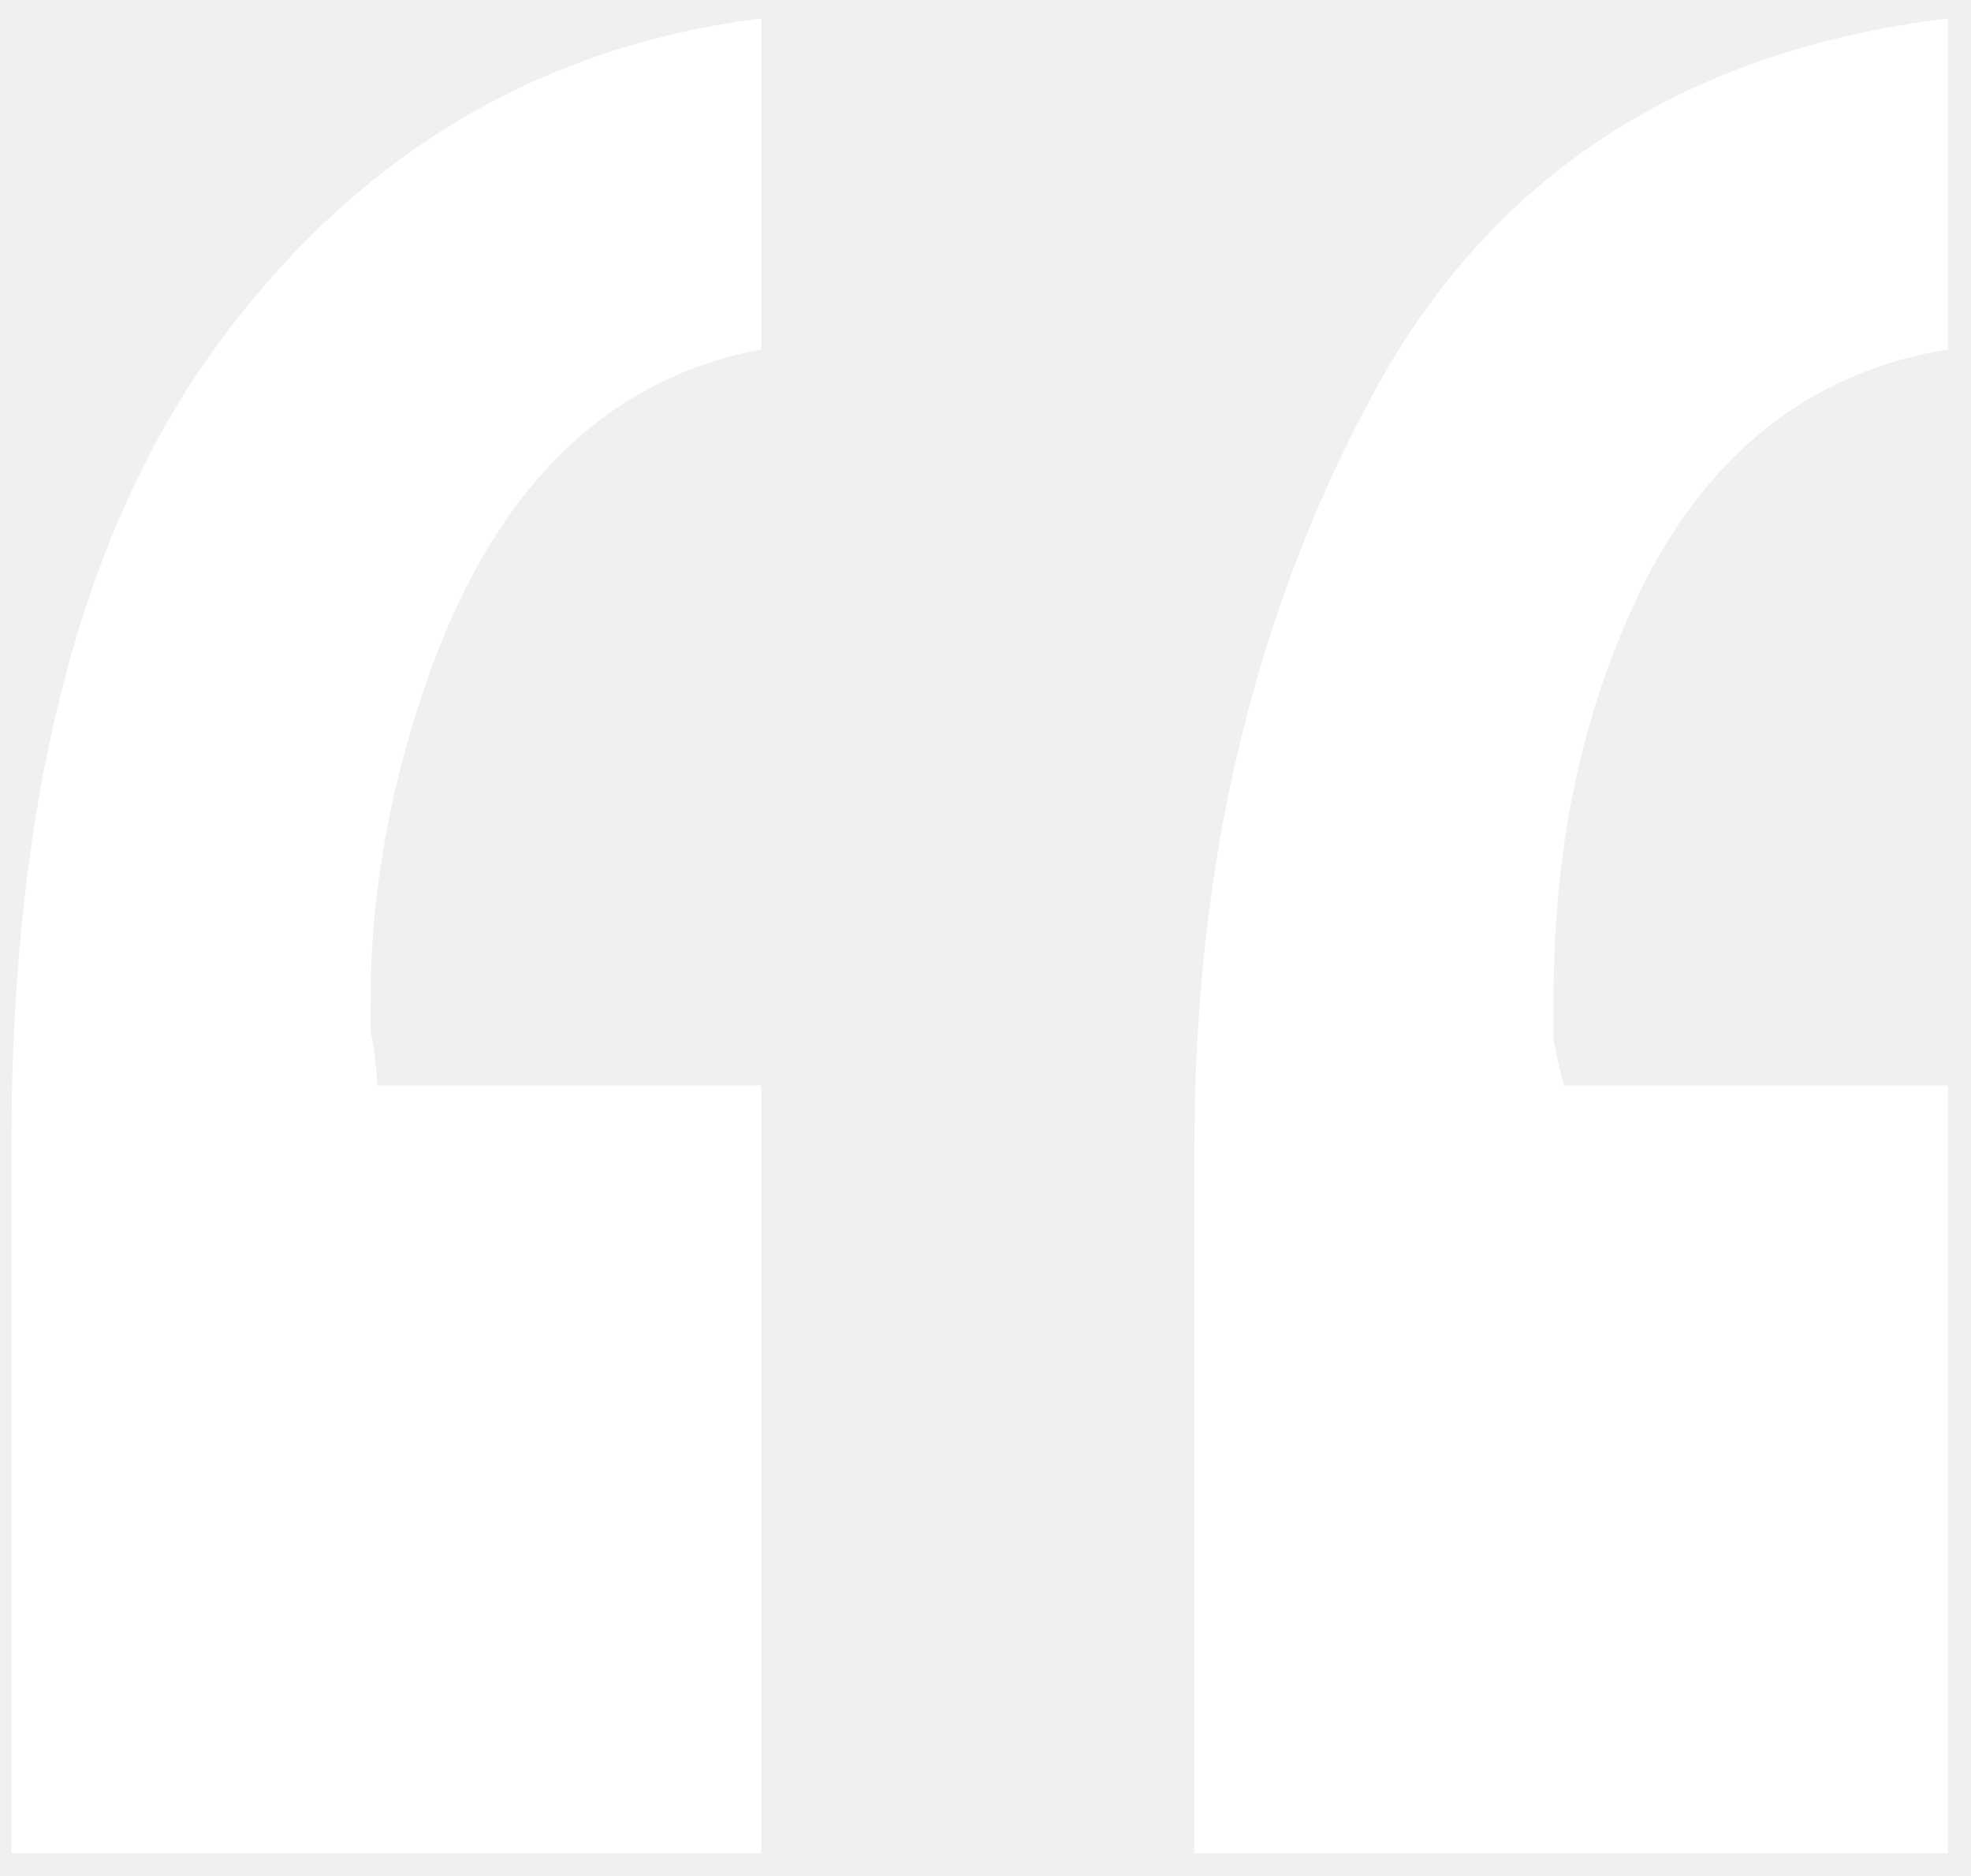
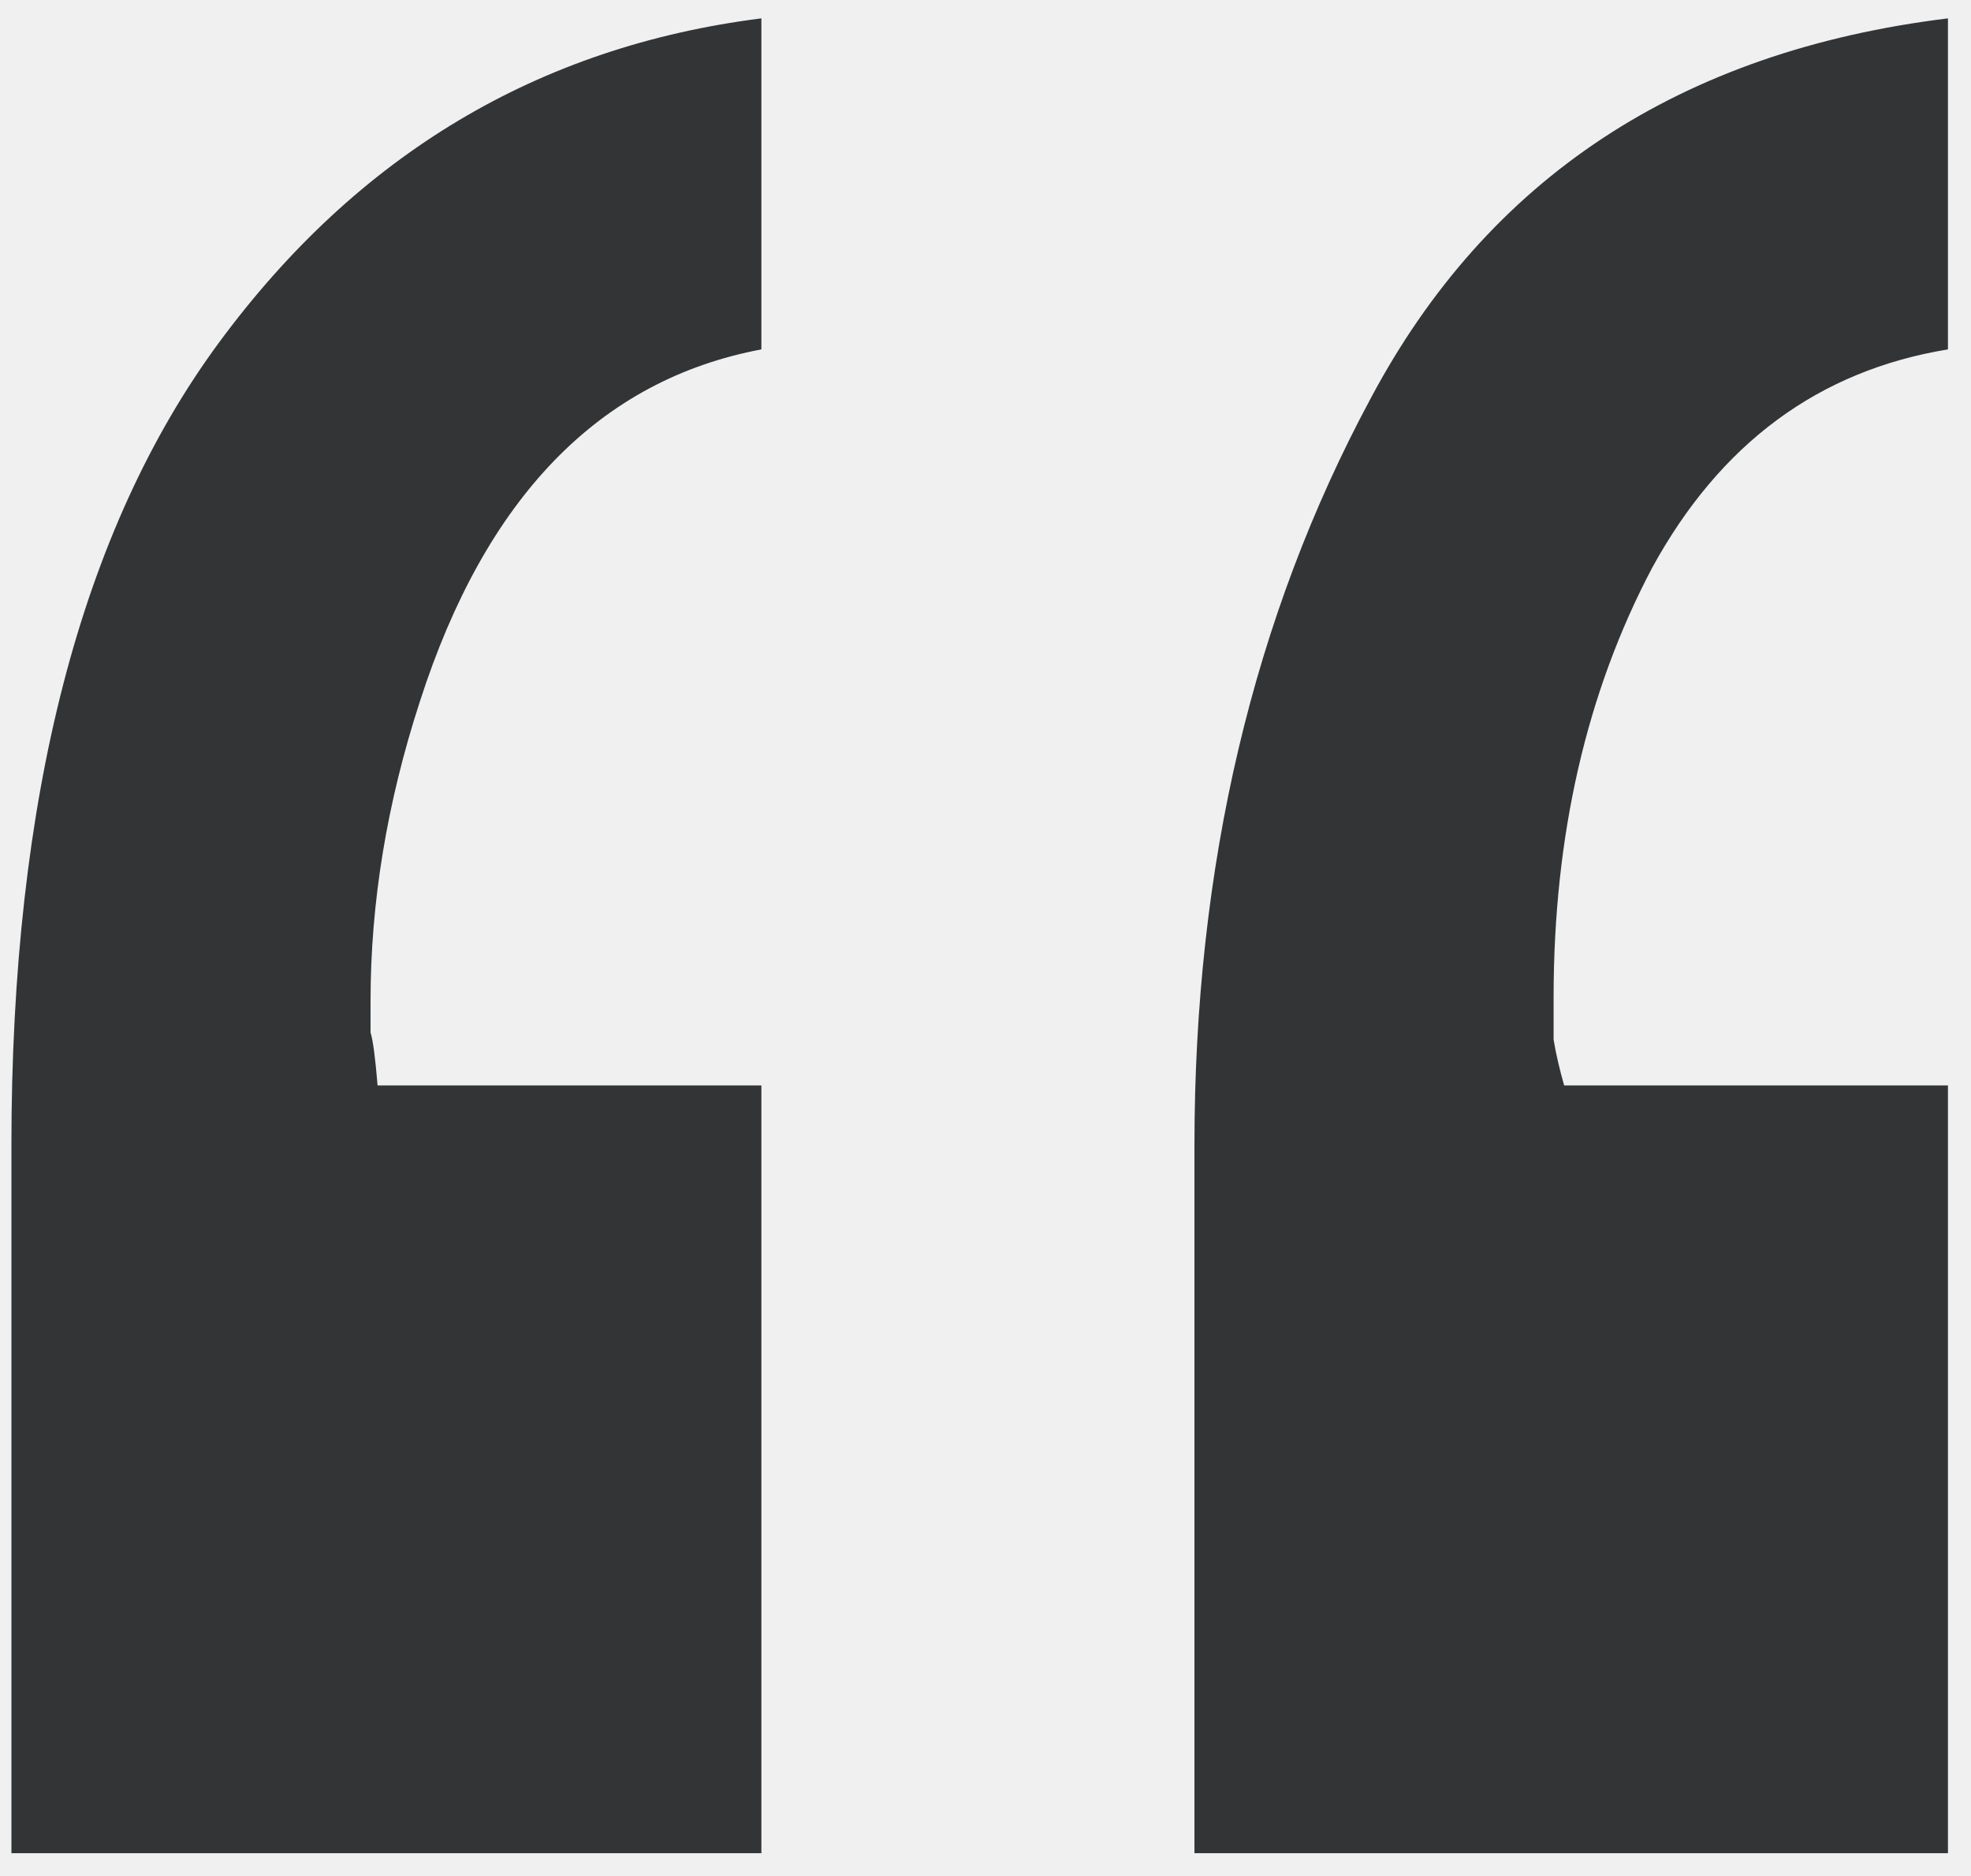
<svg xmlns="http://www.w3.org/2000/svg" width="82" height="78" viewBox="0 0 82 78" fill="none">
-   <path d="M31.676 14.533C24.938 15.803 20.201 20.686 17.467 29.182C16.1 33.381 15.416 37.531 15.416 41.633C15.416 42.121 15.416 42.56 15.416 42.951C15.514 43.244 15.611 43.977 15.709 45.148H31.676V77.082H0.475V47.639C0.475 33.185 3.355 22.053 9.117 14.24C14.879 6.428 22.398 1.936 31.676 0.764V14.533ZM81.041 14.533C75.67 15.412 71.568 18.439 68.736 23.615C66.002 28.791 64.635 34.748 64.635 41.486C64.635 42.072 64.635 42.658 64.635 43.244C64.732 43.83 64.879 44.465 65.074 45.148H81.041V77.082H49.693V47.639C49.693 36.018 52.135 25.666 57.018 16.584C61.9 7.404 69.908 2.131 81.041 0.764V14.533Z" fill="white" />
+   <path d="M31.676 14.533C24.938 15.803 20.201 20.686 17.467 29.182C16.1 33.381 15.416 37.531 15.416 41.633C15.416 42.121 15.416 42.56 15.416 42.951C15.514 43.244 15.611 43.977 15.709 45.148H31.676V77.082H0.475V47.639C0.475 33.185 3.355 22.053 9.117 14.24C14.879 6.428 22.398 1.936 31.676 0.764V14.533ZM81.041 14.533C75.67 15.412 71.568 18.439 68.736 23.615C66.002 28.791 64.635 34.748 64.635 41.486C64.635 42.072 64.635 42.658 64.635 43.244C64.732 43.83 64.879 44.465 65.074 45.148H81.041V77.082H49.693V47.639C49.693 36.018 52.135 25.666 57.018 16.584C61.9 7.404 69.908 2.131 81.041 0.764V14.533Z" fill="#333435" />
</svg>
